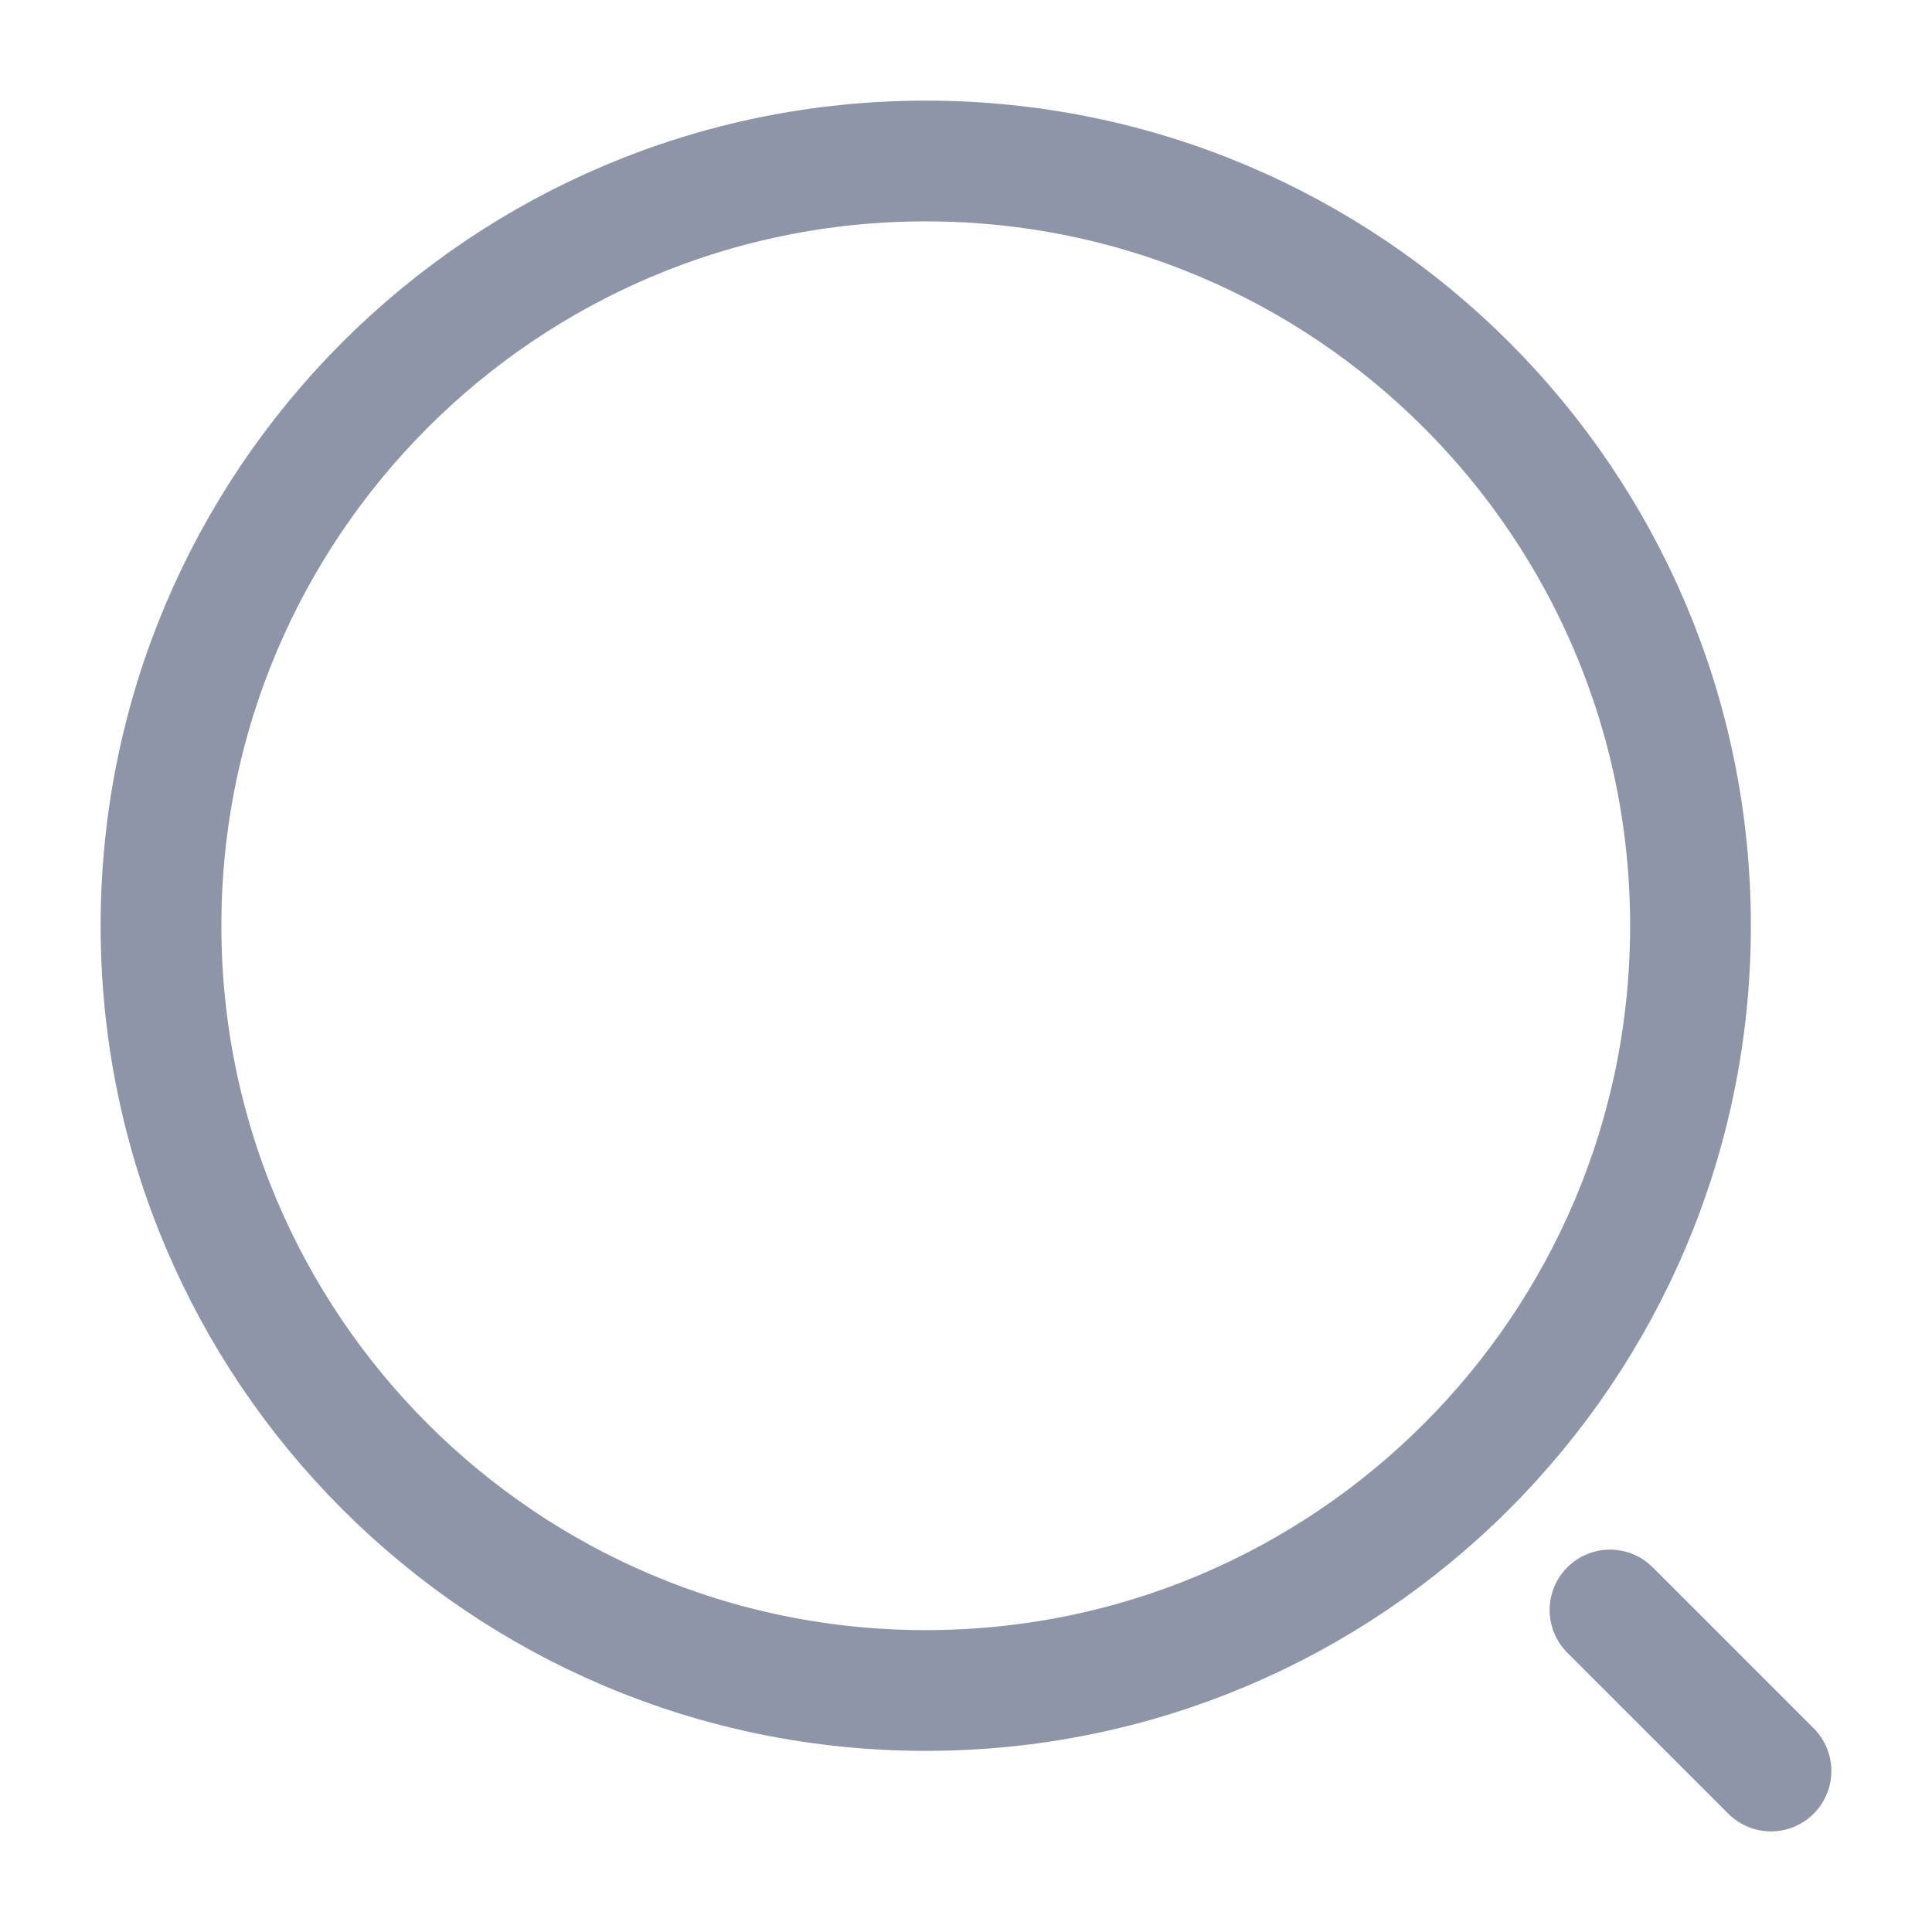
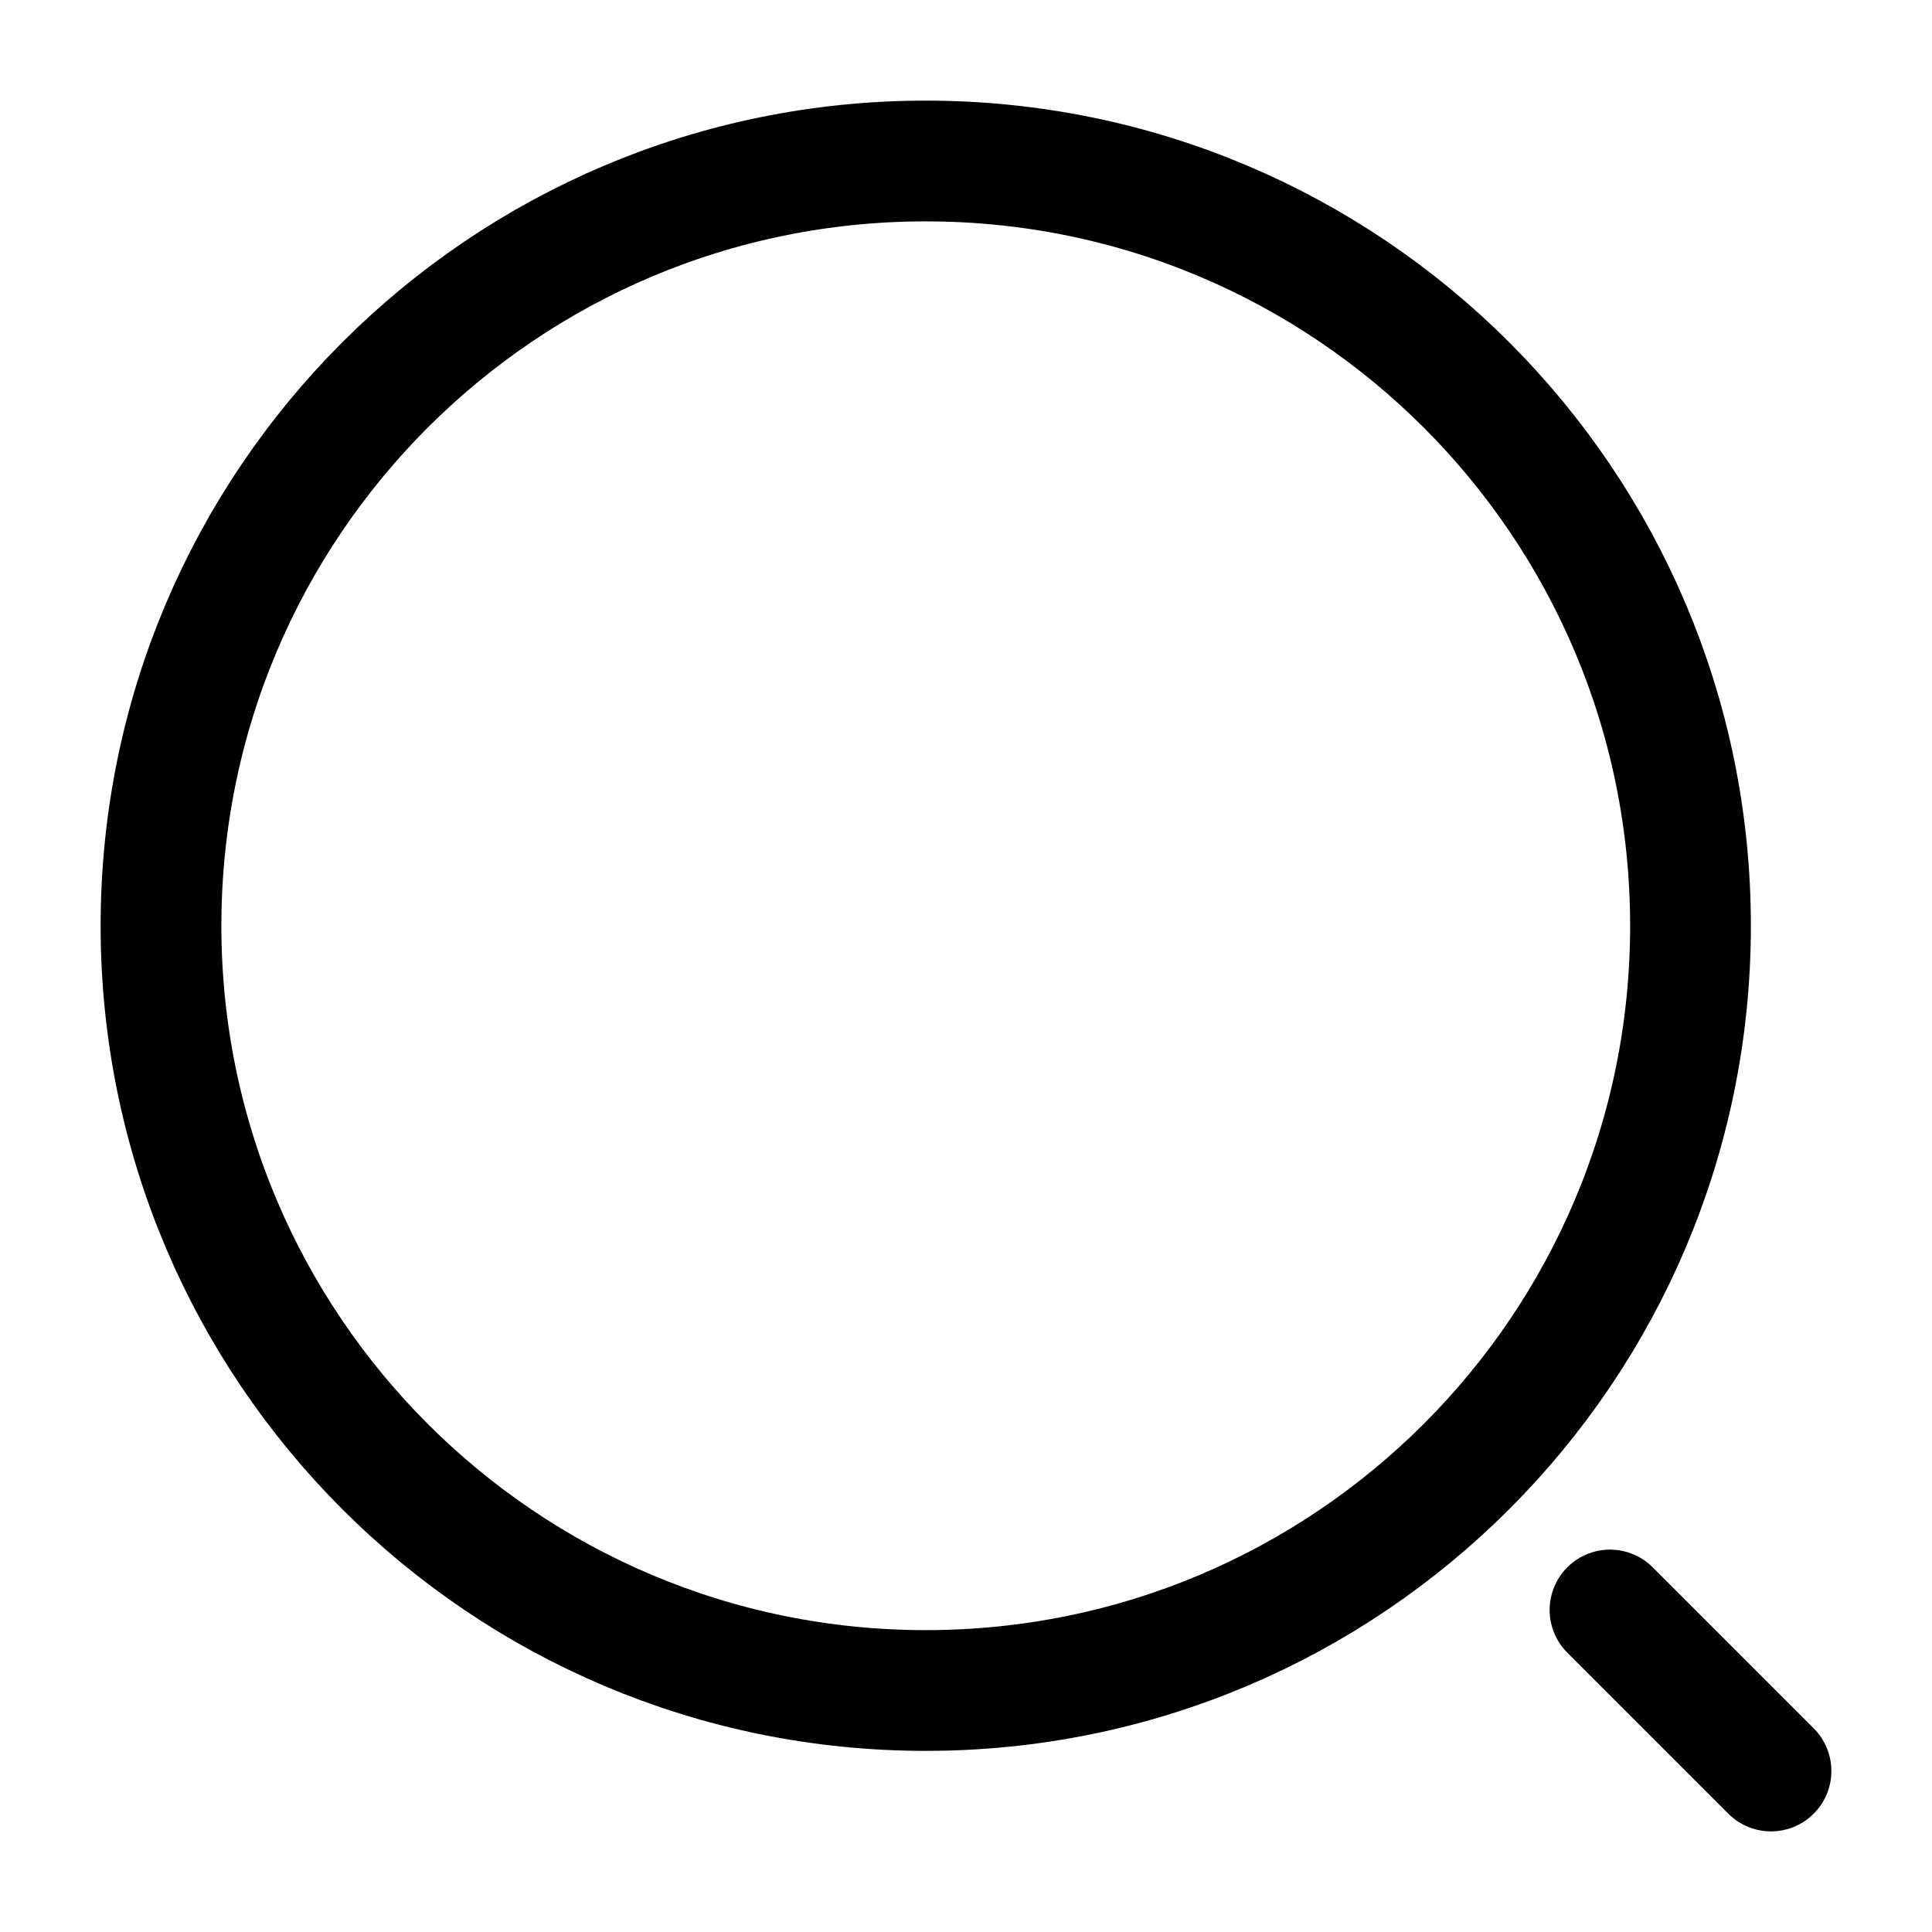
<svg xmlns="http://www.w3.org/2000/svg" width="24" height="24" viewBox="0 0 24 24" fill="none">
-   <path d="M11.5 21C16.747 21 21 16.747 21 11.5C21 6.253 16.747 2 11.5 2C6.253 2 2 6.253 2 11.5C2 16.747 6.253 21 11.5 21Z" stroke="#8E95A9" stroke-width="1.5" stroke-linecap="round" stroke-linejoin="round" />
-   <path d="M22 22L20 20" stroke="#8E95A9" stroke-width="1.5" stroke-linecap="round" stroke-linejoin="round" />
+   <path d="M11.5 21C16.747 21 21 16.747 21 11.5C21 6.253 16.747 2 11.5 2C6.253 2 2 6.253 2 11.5C2 16.747 6.253 21 11.5 21Z" stroke="currentColor" stroke-width="1.5" stroke-linecap="round" stroke-linejoin="round" />
+   <path d="M22 22L20 20" stroke="currentColor" stroke-width="1.5" stroke-linecap="round" stroke-linejoin="round" />
</svg>
